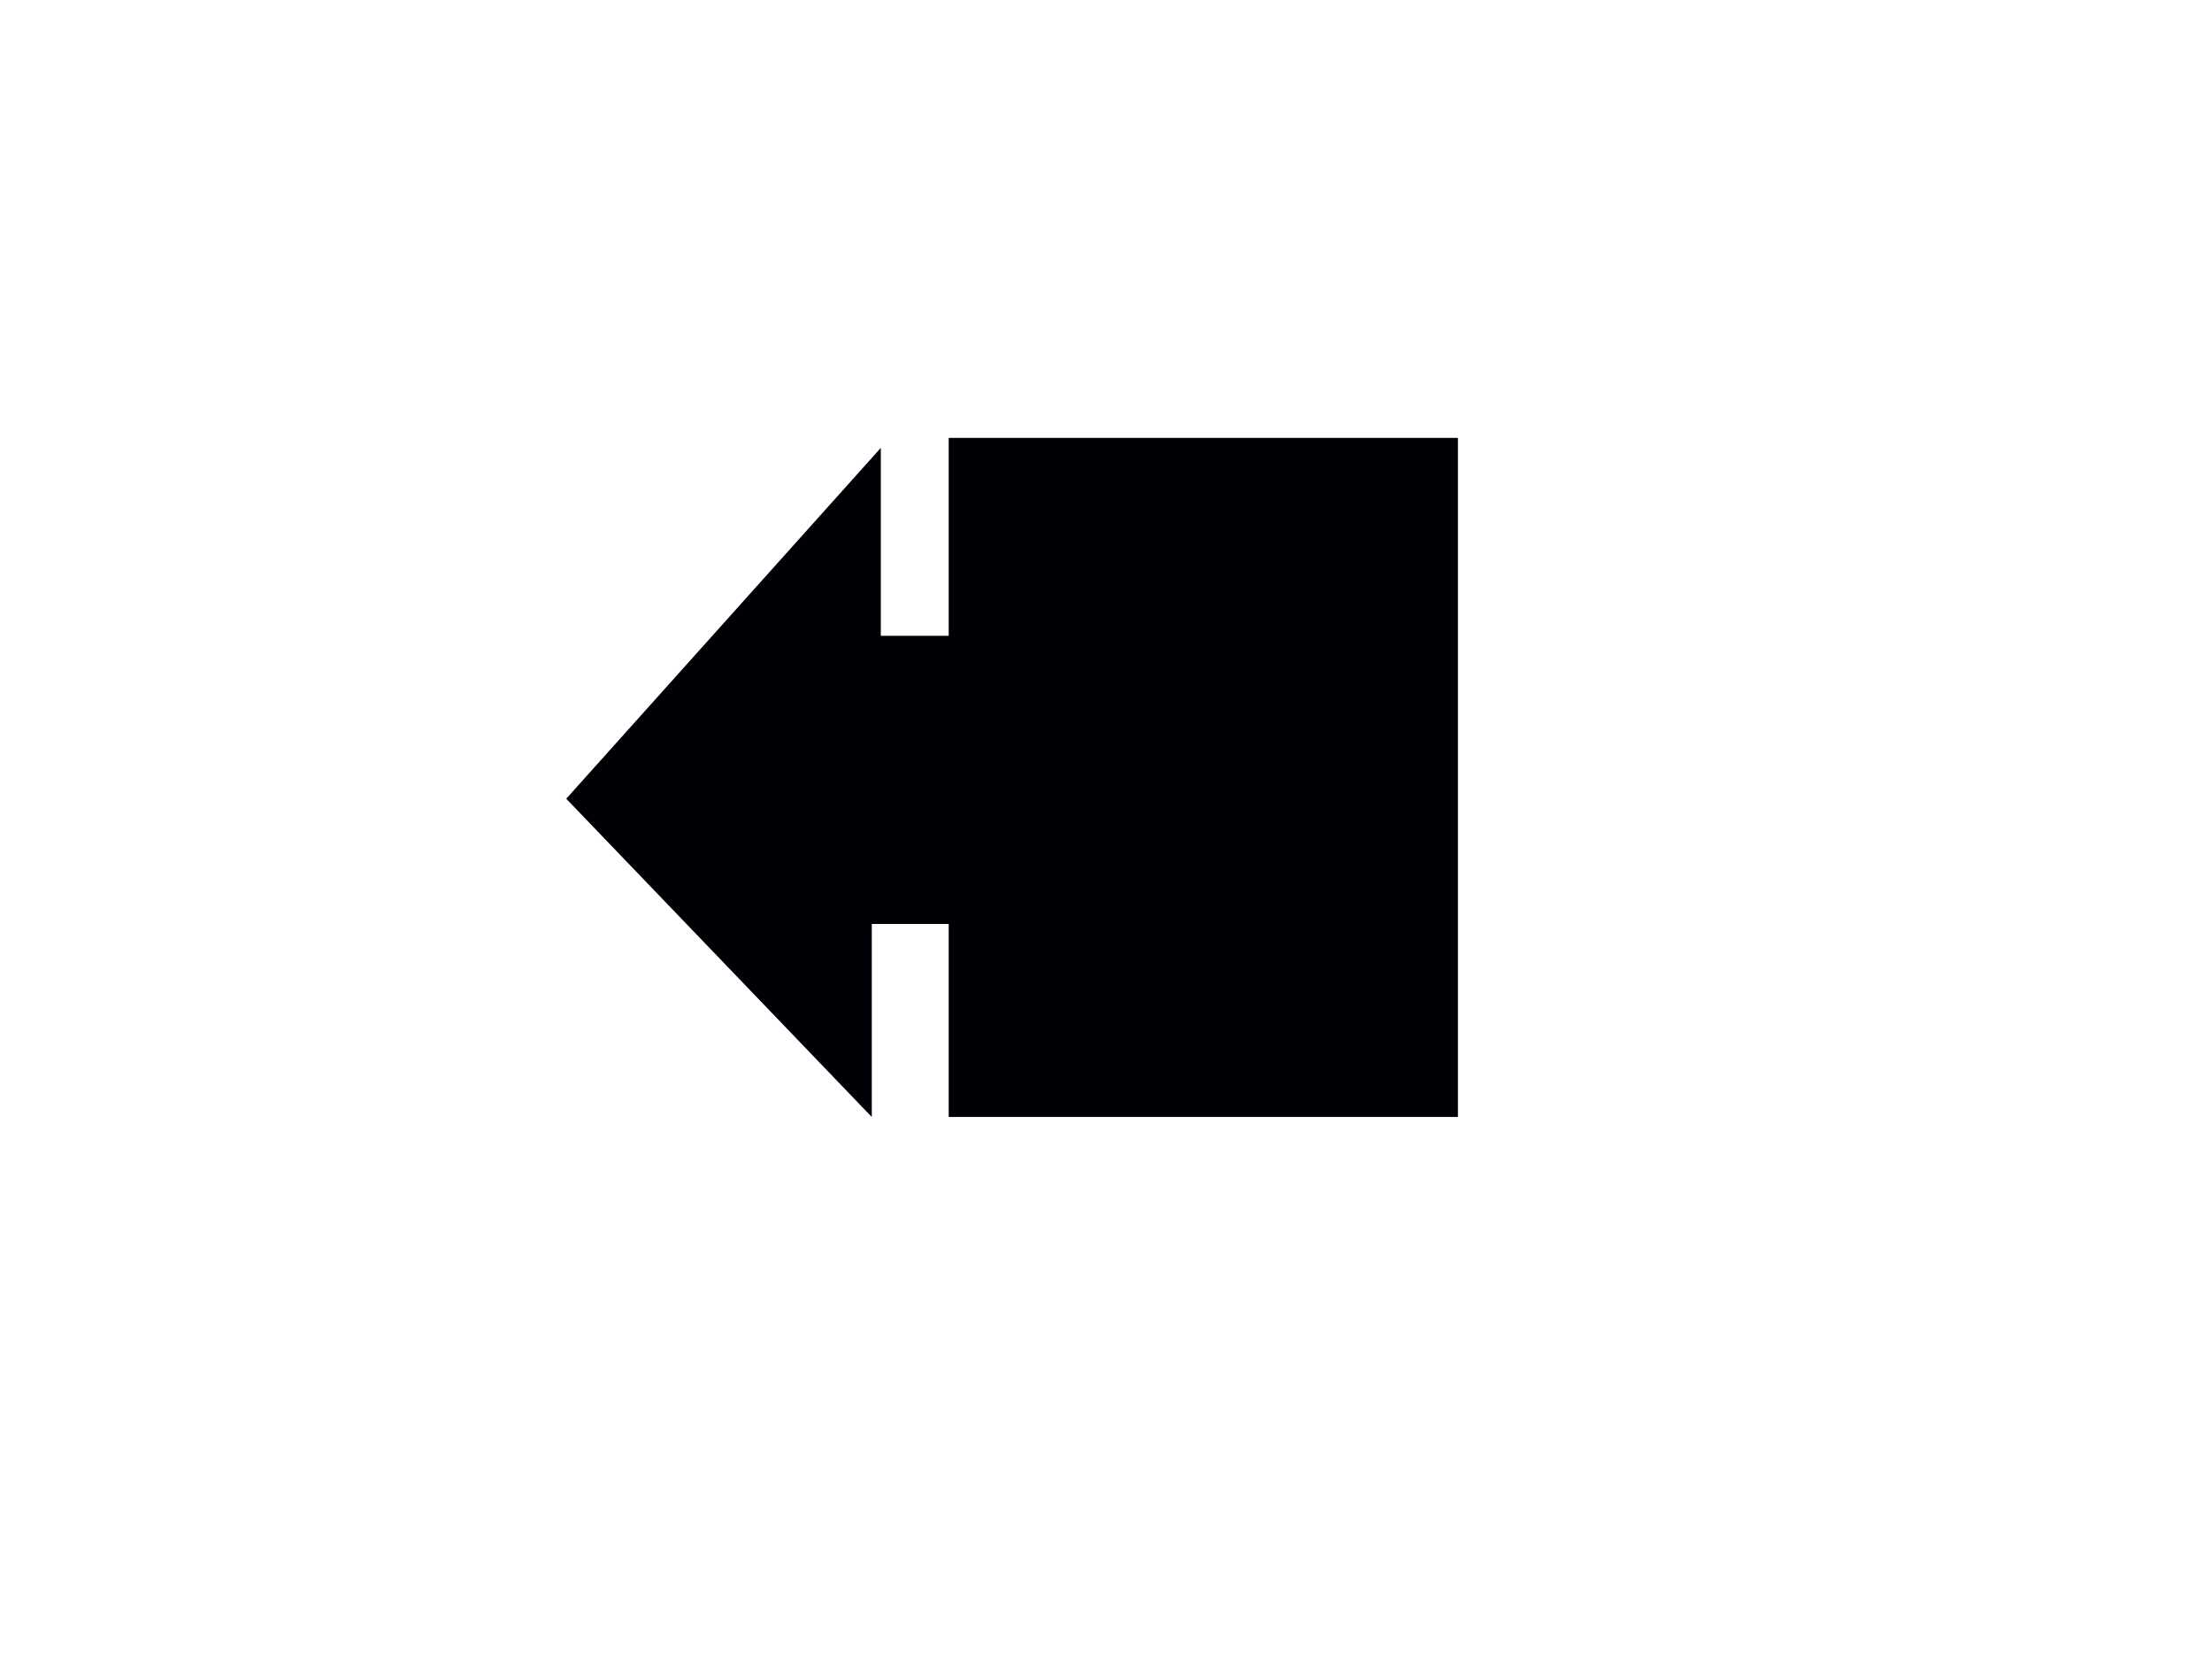
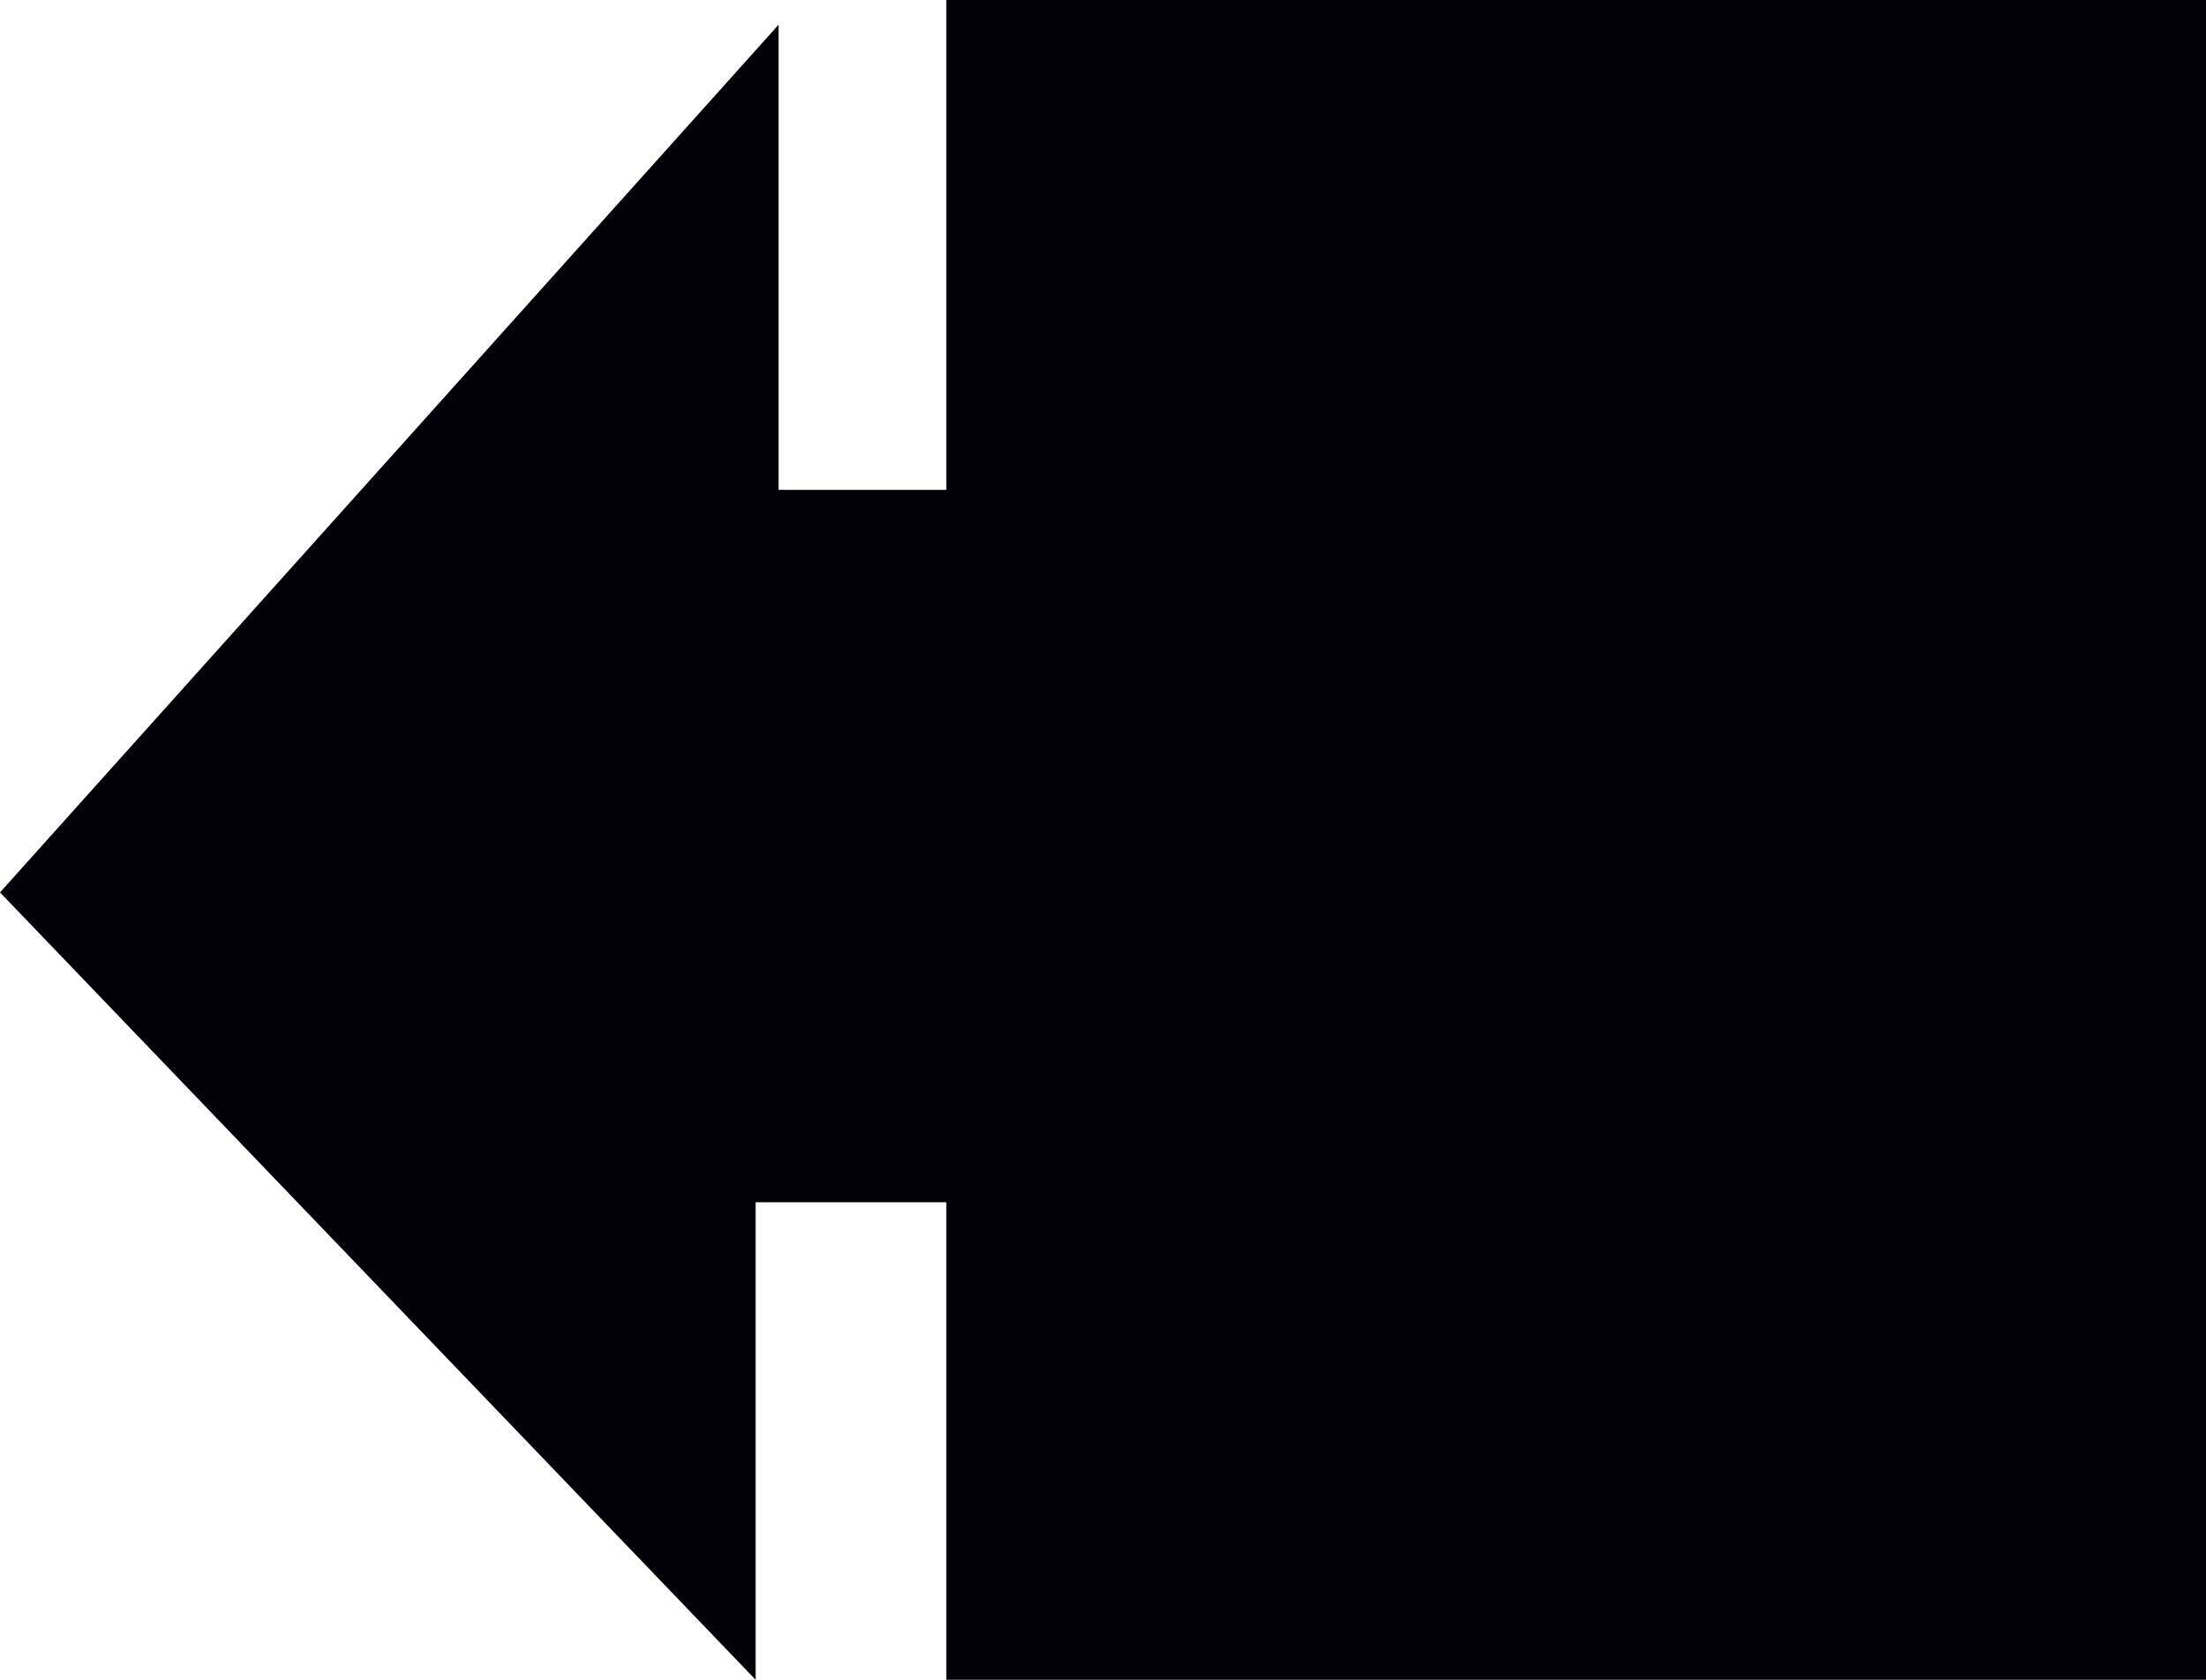
- <svg xmlns="http://www.w3.org/2000/svg" width="62" height="47" viewBox="0 0 16.404 12.435" version="1.1" id="svg4833">
-   <defs id="defs4827" />
-   <g id="layer1" transform="translate(0,-284.5646)">
-     <polygon transform="matrix(0.2645833,0,0,0.2645833,-13.00063,332.5979)" style="fill:#010007" points="73.824,-168.993 65.007,-159.162 73.571,-150.244 73.571,-155.652 75.727,-155.652 75.727,-150.244 90,-150.244 90,-169.273 75.727,-169.273 75.727,-163.727 73.824,-163.727 " id="polygon109" />
+ <svg xmlns="http://www.w3.org/2000/svg" id="레이어_1" data-name="레이어 1" viewBox="0 0 24.99 19.03">
+   <defs>
+     <style>.cls-1{fill:#010007;}</style>
+   </defs>
+   <g id="layer1">
+     <polygon id="polygon109" class="cls-1" points="8.82 0.28 0 10.11 8.56 19.03 8.56 13.62 10.72 13.62 10.72 19.03 24.99 19.03 24.99 0 10.72 0 10.72 5.55 8.82 5.55 8.82 0.28" />
  </g>
</svg>
